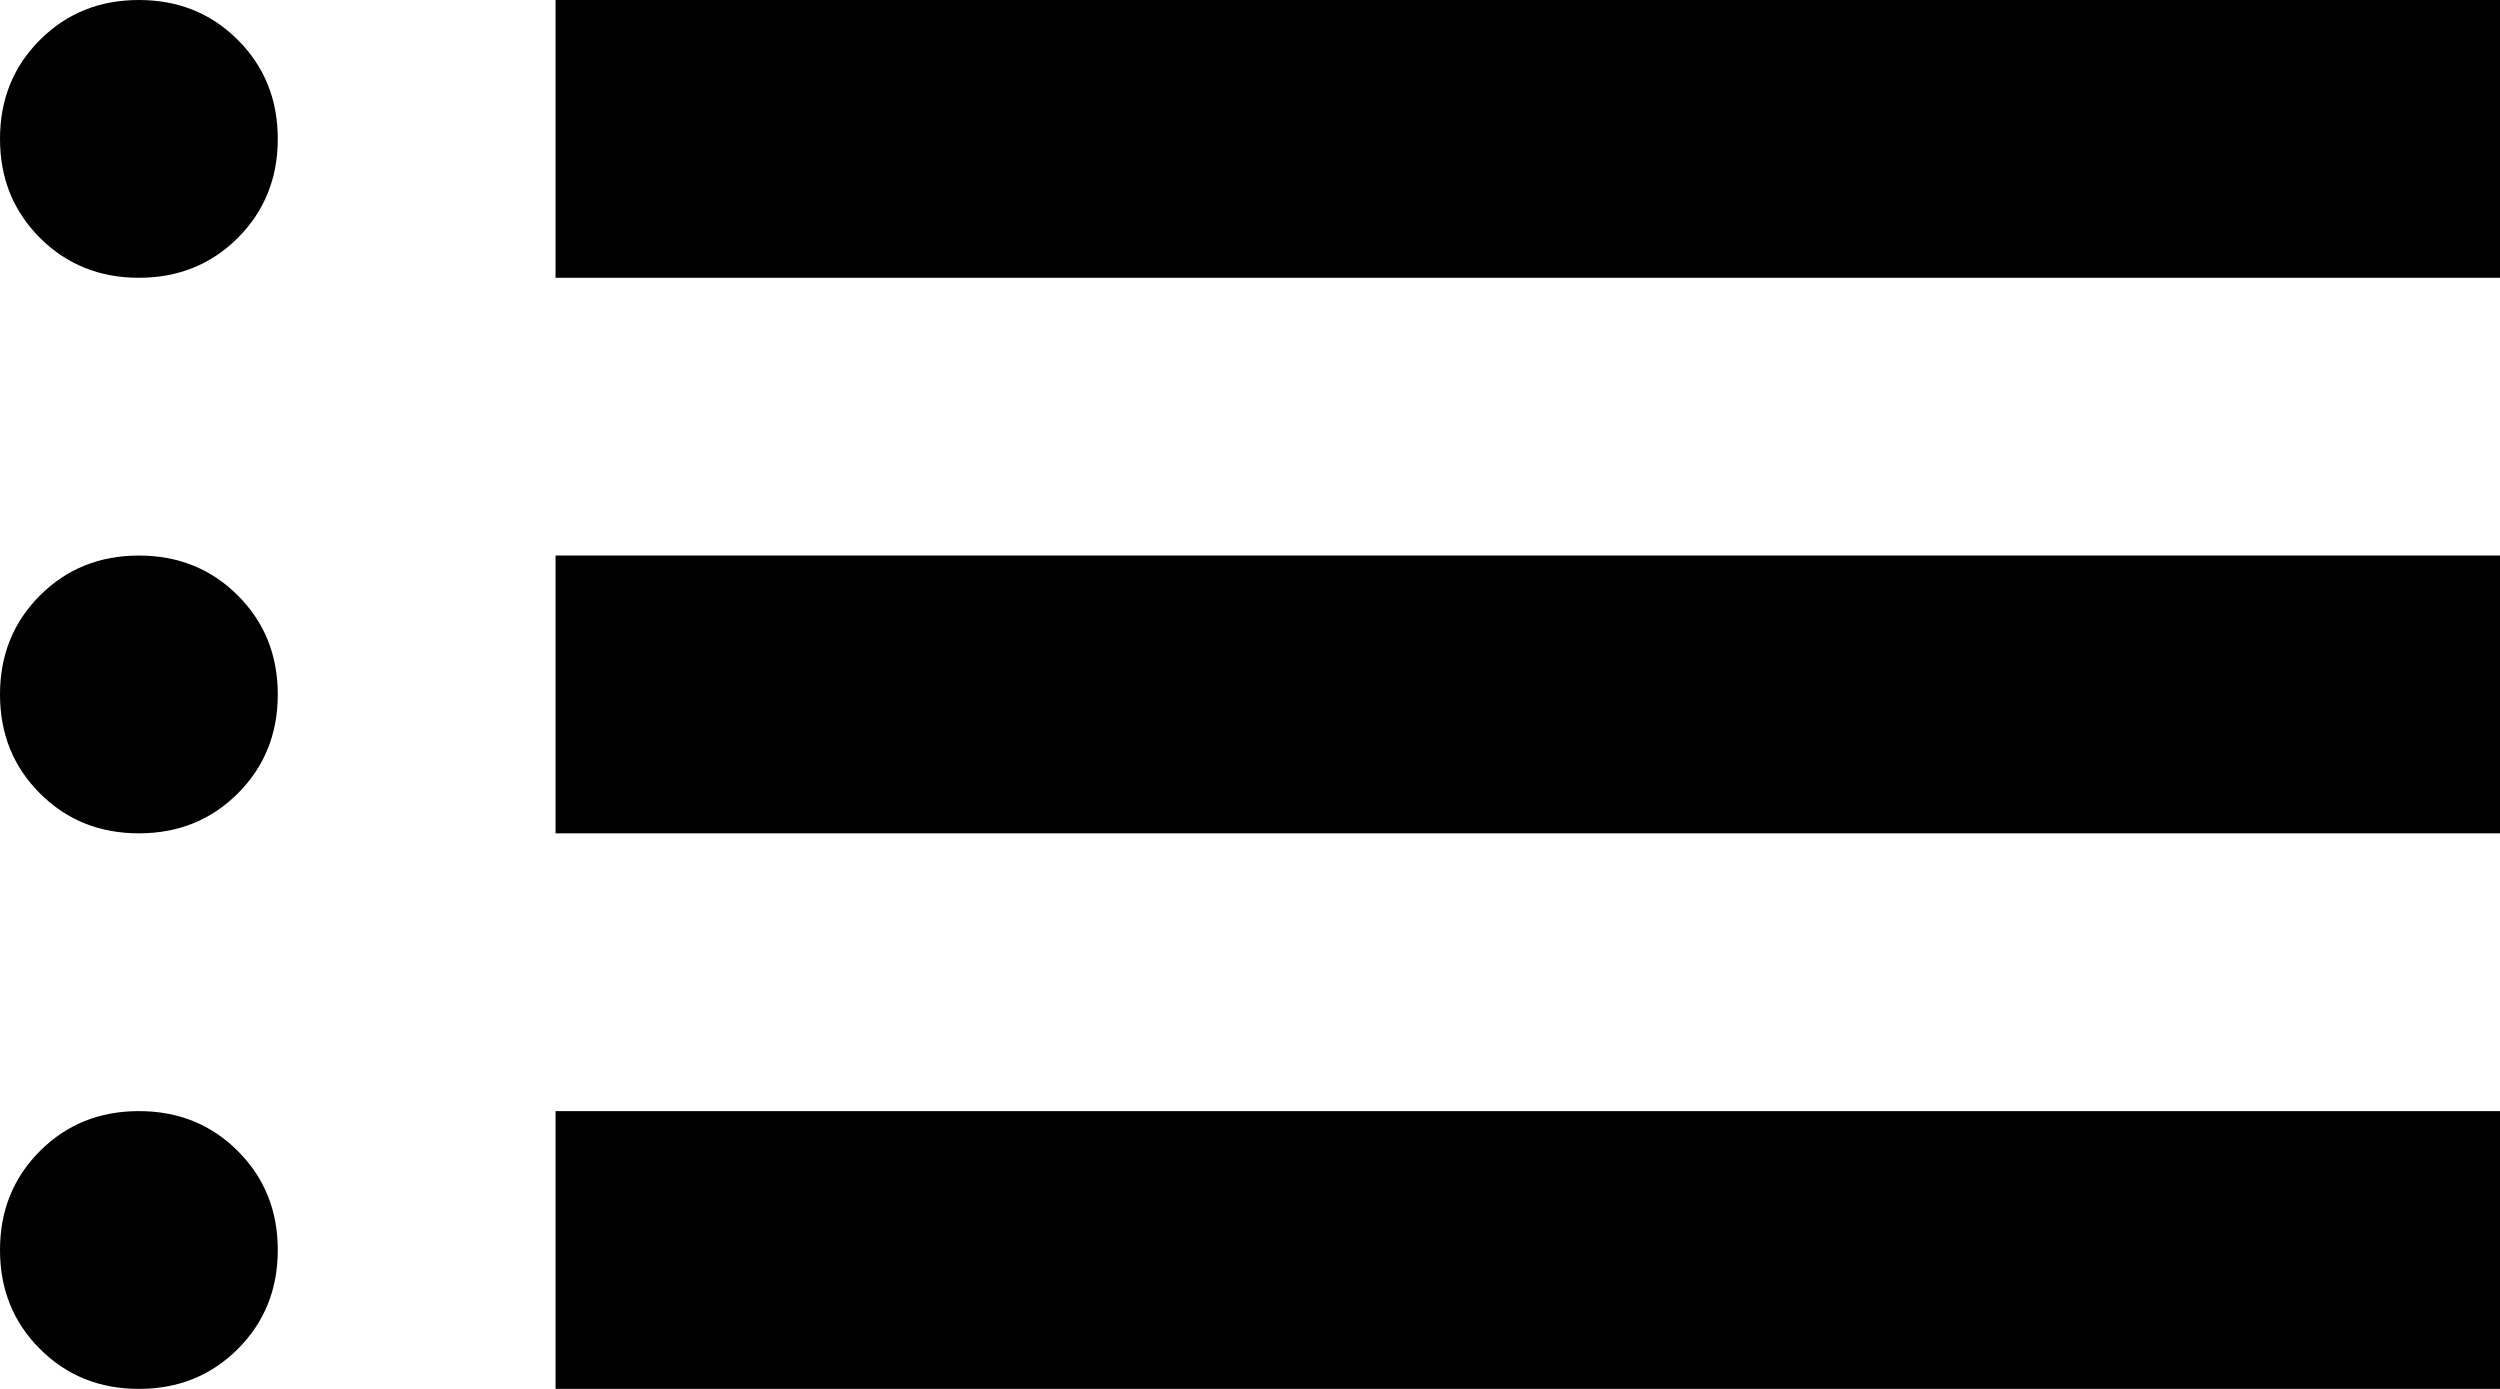
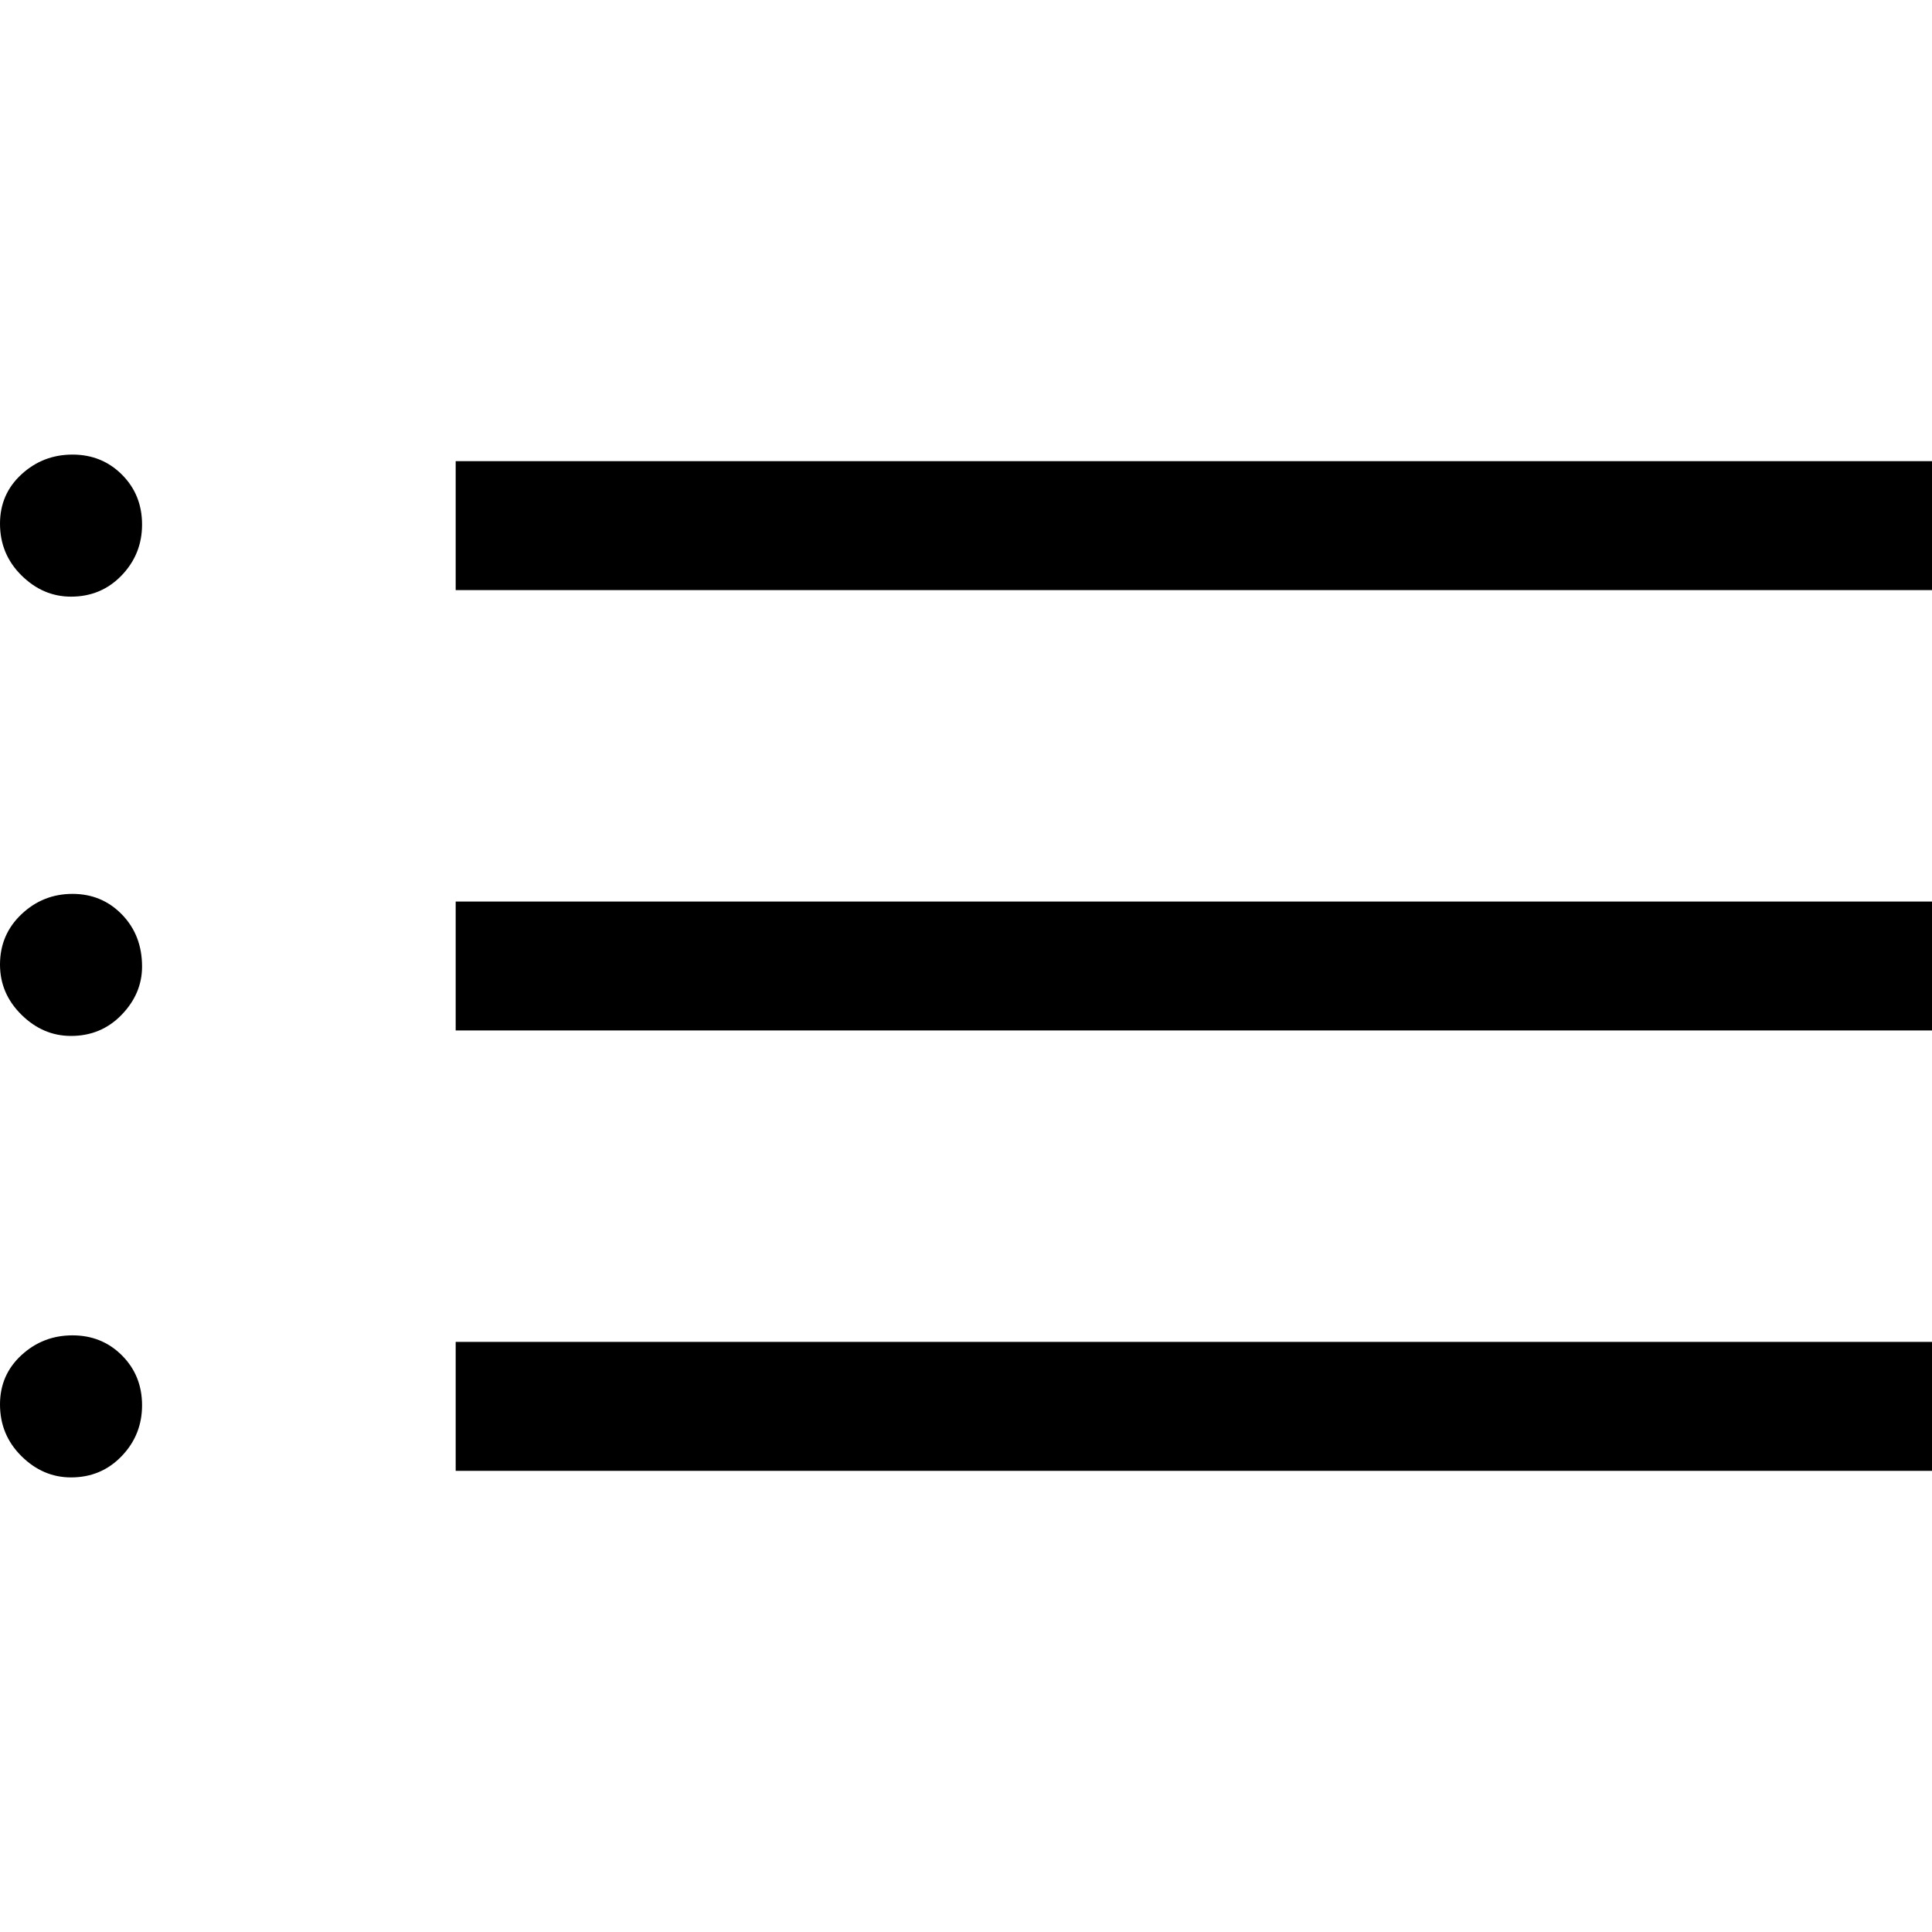
- <svg xmlns="http://www.w3.org/2000/svg" viewBox="120 -680 720 400">
-   <path d="M280-600v-80h560v80H280Zm0 160v-80h560v80H280Zm0 160v-80h560v80H280ZM160-600q-17 0-28.5-11.5T120-640q0-17 11.5-28.5T160-680q17 0 28.5 11.5T200-640q0 17-11.5 28.5T160-600Zm0 160q-17 0-28.5-11.5T120-480q0-17 11.5-28.5T160-520q17 0 28.5 11.5T200-480q0 17-11.5 28.5T160-440Zm0 160q-17 0-28.5-11.5T120-320q0-17 11.5-28.5T160-360q17 0 28.5 11.5T200-320q0 17-11.5 28.5T160-280Z" />
+ <svg xmlns="http://www.w3.org/2000/svg" viewBox="140.001 140.001 679.997 679.997">
+   <g transform="translate(0,960) scale(1,-1)">
+     <path fill="#000" d="M300.385 612.307V657.691H819.999V612.307ZM300.385 457.308V502.692H819.999V457.308ZM300.385 302.309V347.693H819.999V302.309ZM164.994 609.999Q155.117 609.999 147.559 617.475Q140.001 624.951 140.001 635.691Q140.001 646.105 147.566 653.052Q155.13 659.999 165.508 659.999Q175.886 659.999 182.943 652.922Q190.001 645.845 190.001 635.384Q190.001 624.951 182.811 617.475Q175.622 609.999 164.994 609.999ZM164.994 455.385Q155.117 455.385 147.559 462.837Q140.001 470.289 140.001 480.5Q140.001 491.077 147.566 498.231Q155.13 505.384 165.508 505.384Q175.886 505.384 182.943 498.106Q190.001 490.827 190.001 479.808Q190.001 470.279 182.811 462.832Q175.622 455.385 164.994 455.385ZM164.994 300.001Q155.117 300.001 147.559 307.477Q140.001 314.953 140.001 325.693Q140.001 336.107 147.566 343.054Q155.13 350.001 165.508 350.001Q175.886 350.001 182.943 342.924Q190.001 335.847 190.001 325.386Q190.001 314.953 182.811 307.477Q175.622 300.001 164.994 300.001Z" />
+   </g>
</svg>
